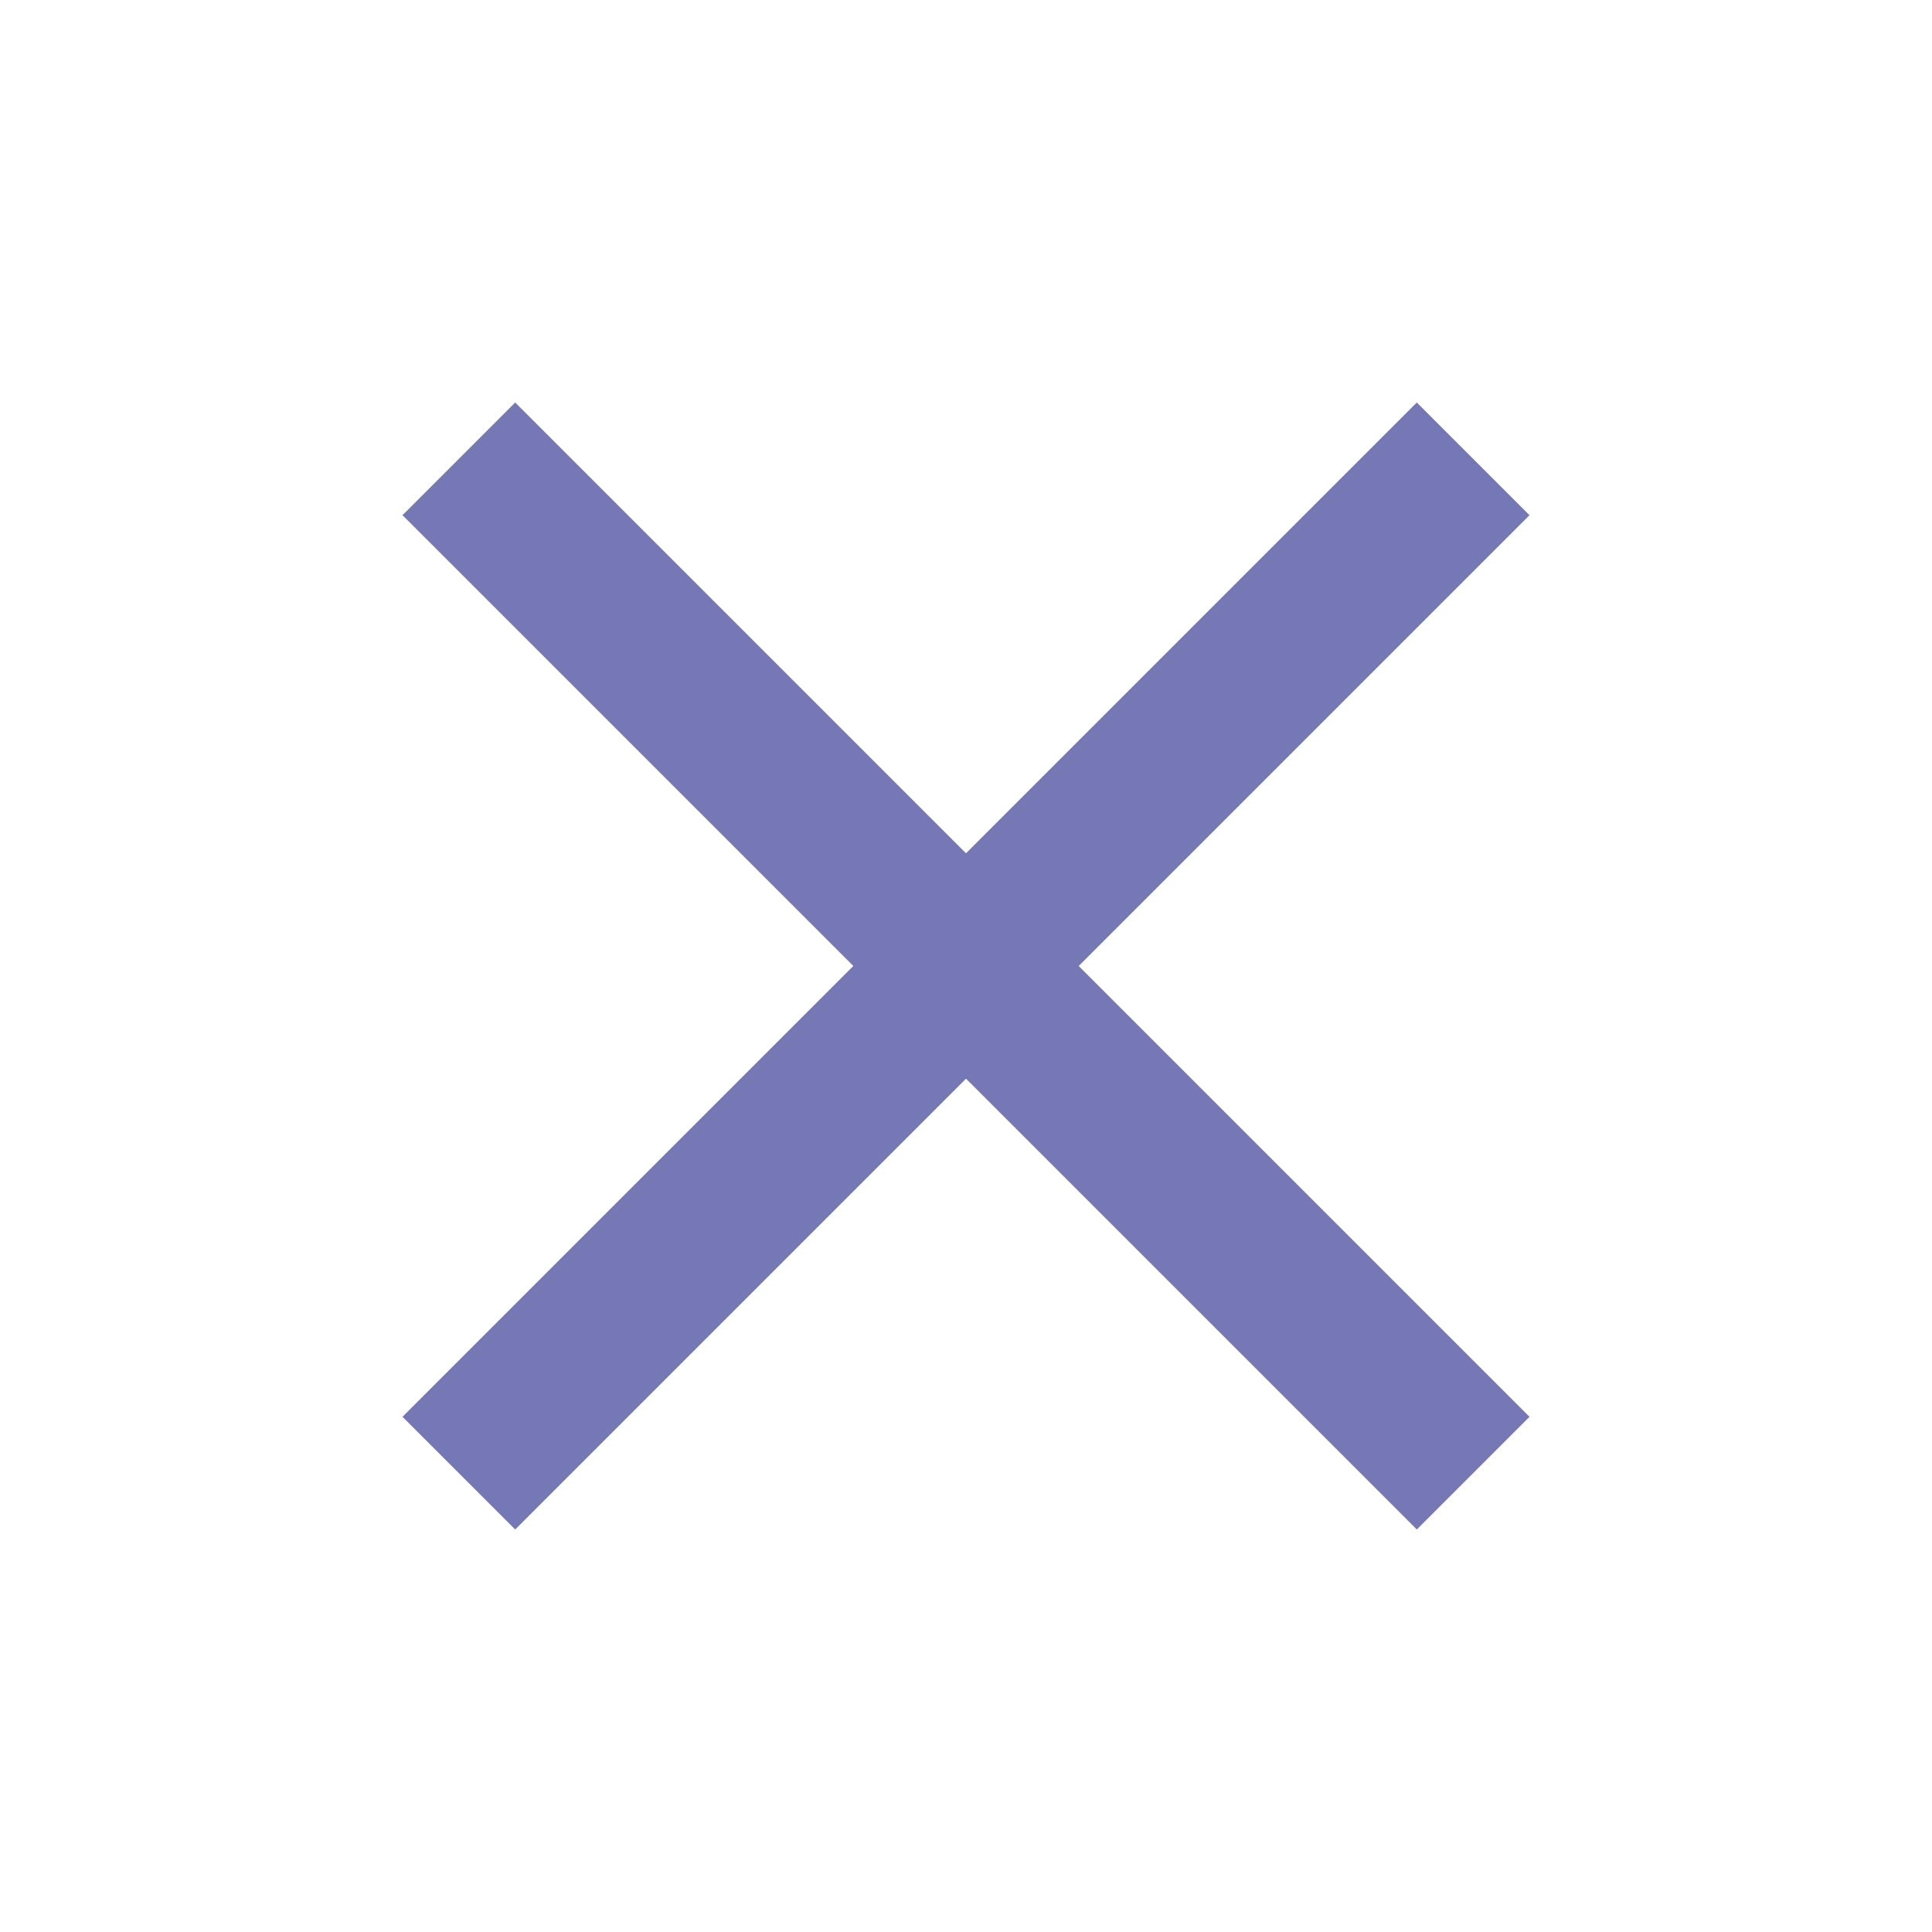
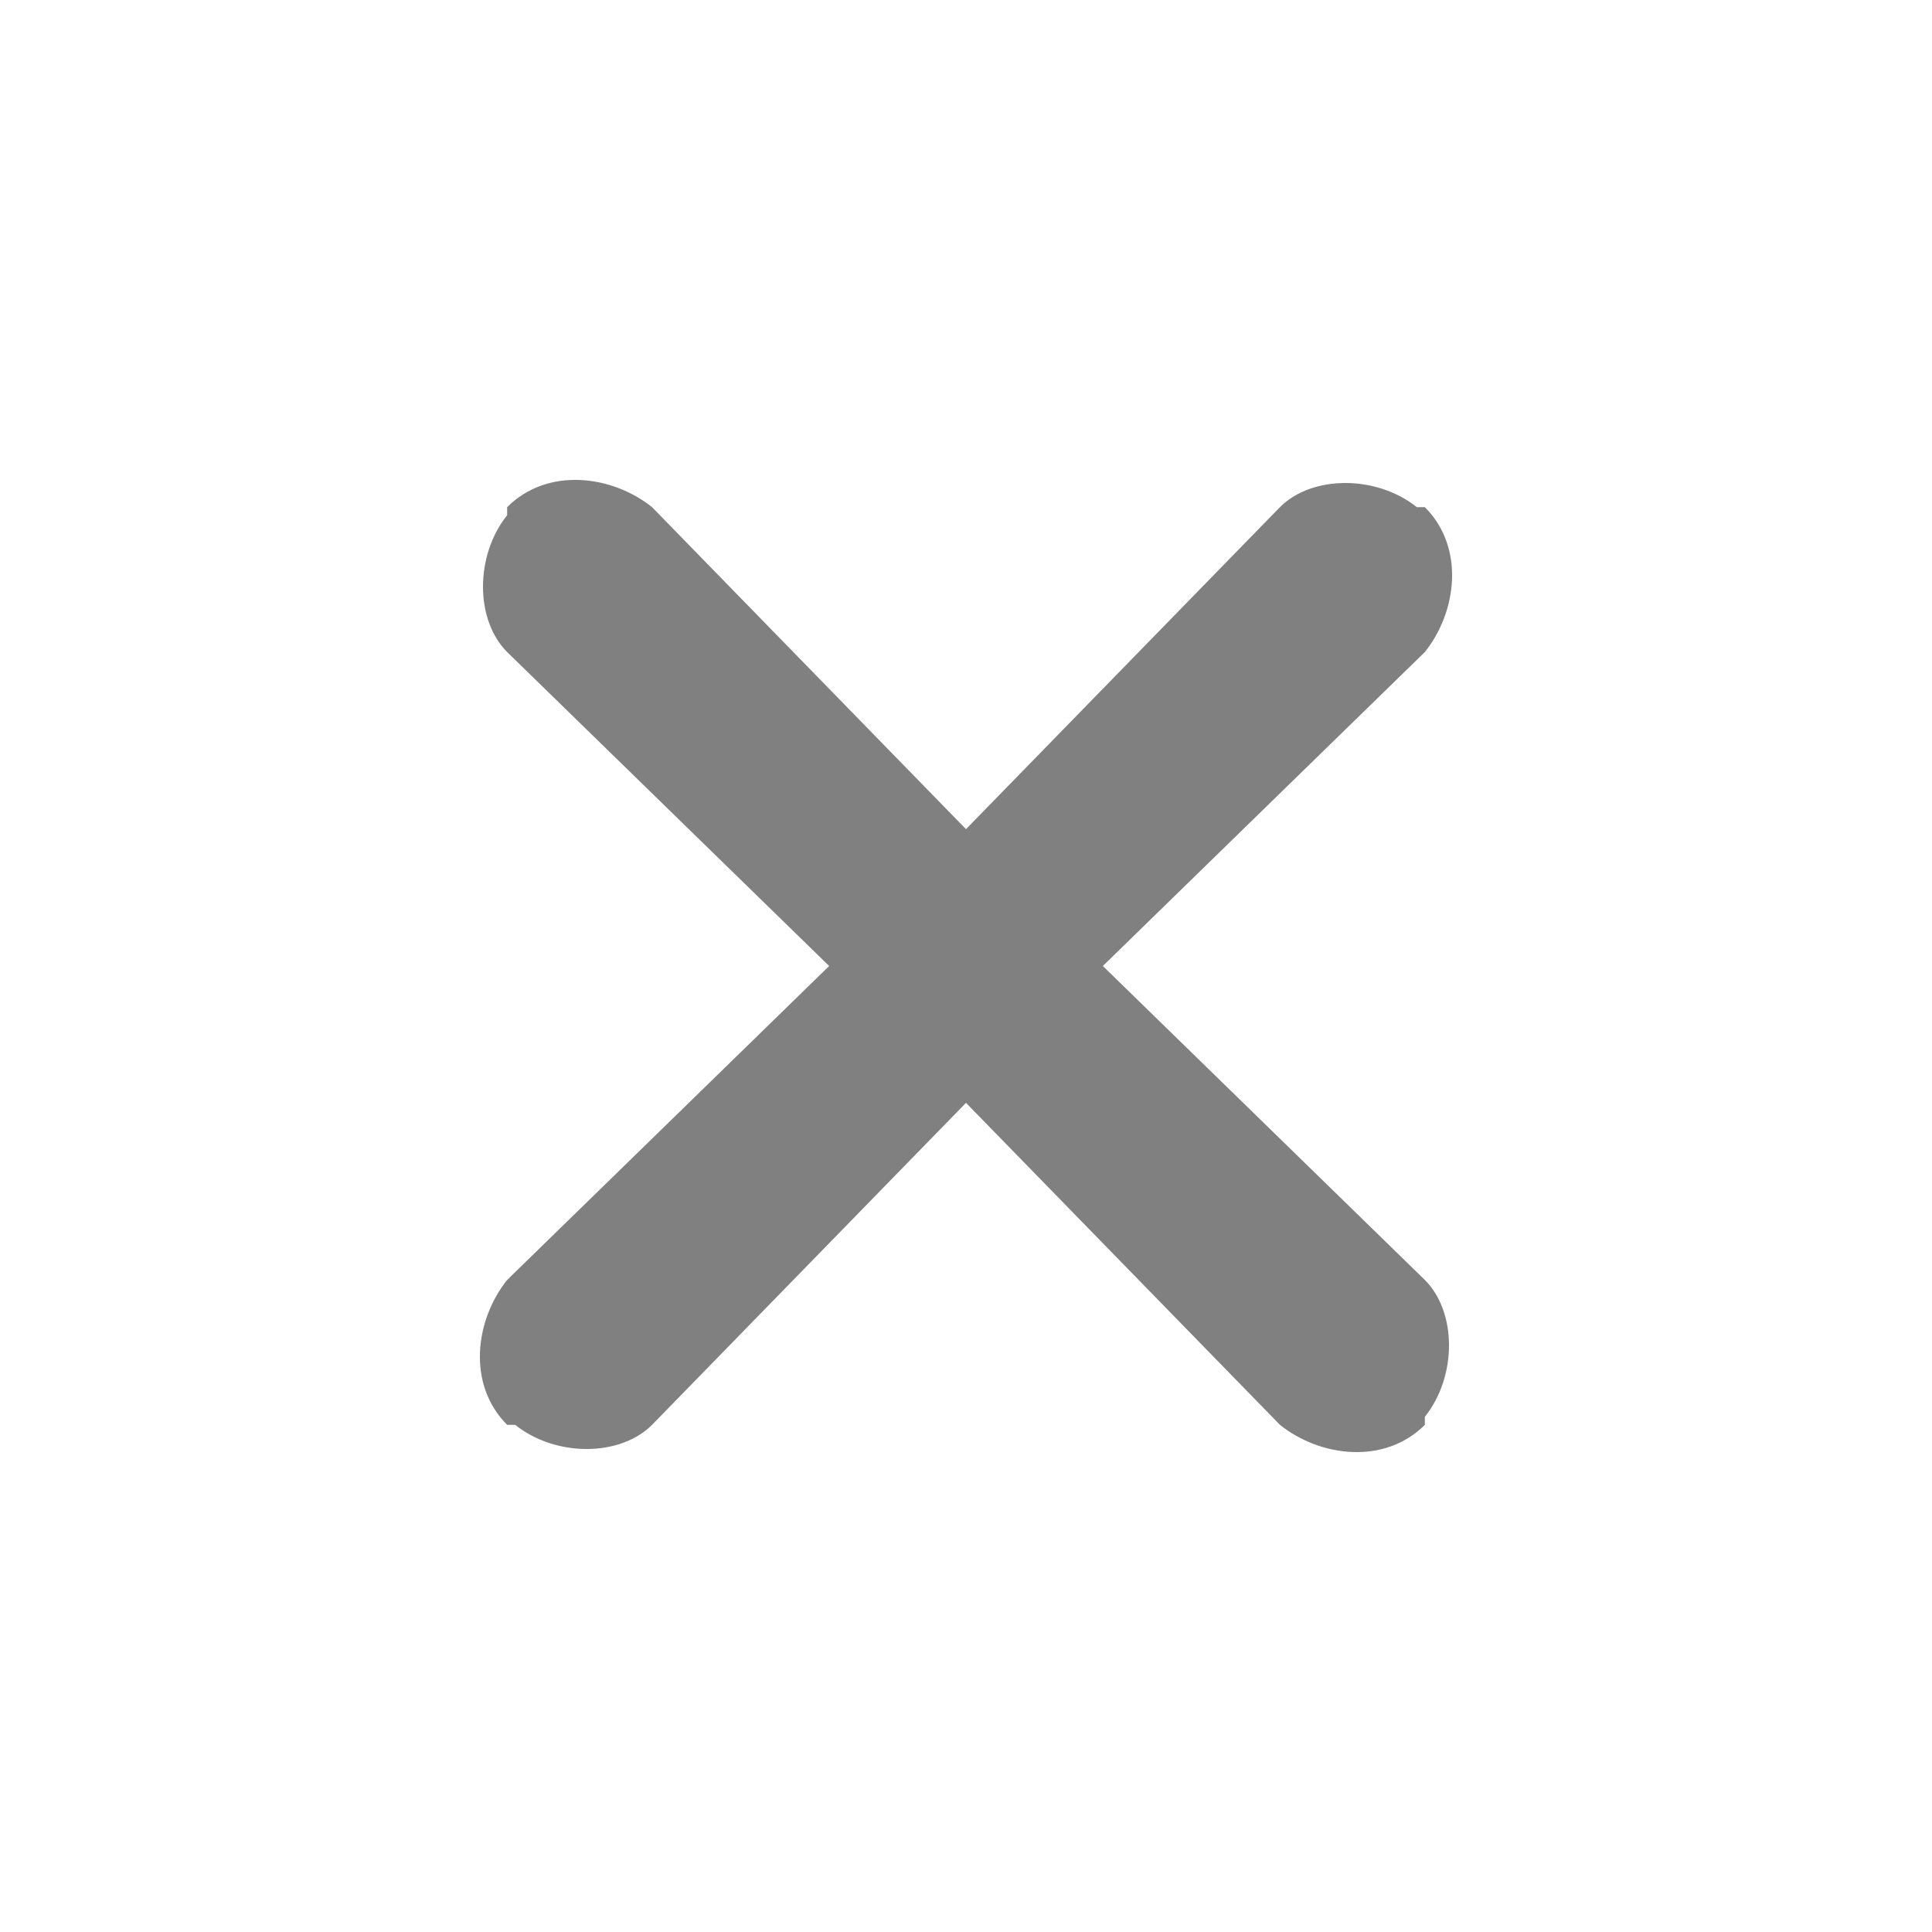
<svg xmlns="http://www.w3.org/2000/svg" width="24" height="24">
-   <g fill="none" fill-rule="evenodd">
+   <g fill-rule="nonzero" fill="none">
    <path d="M0 0h24v24H0z" />
-     <path fill="#7578b5" fill-rule="nonzero" d="M19 6.4L17.6 5 12 10.6 6.4 5 5 6.4l5.6 5.6L5 17.6 6.4 19l5.6-5.6 5.6 5.6 1.4-1.4-5.6-5.6z" />
+     <path fill="gray" d="M17.6 6.3c-.5-.4-1.3-.4-1.7 0l-3.9 4-3.9-4c-.5-.4-1.3-.5-1.8 0v.1c-.4.5-.4 1.3 0 1.7l4 3.9-4 3.9c-.4.5-.5 1.3 0 1.8h.1c.5.4 1.3.4 1.7 0l3.9-4 3.9 4c.5.4 1.3.5 1.8 0v-.1c.4-.5.4-1.3 0-1.7l-4-3.9 4-3.9c.4-.5.5-1.3 0-1.8h-.1z" />
  </g>
</svg>
